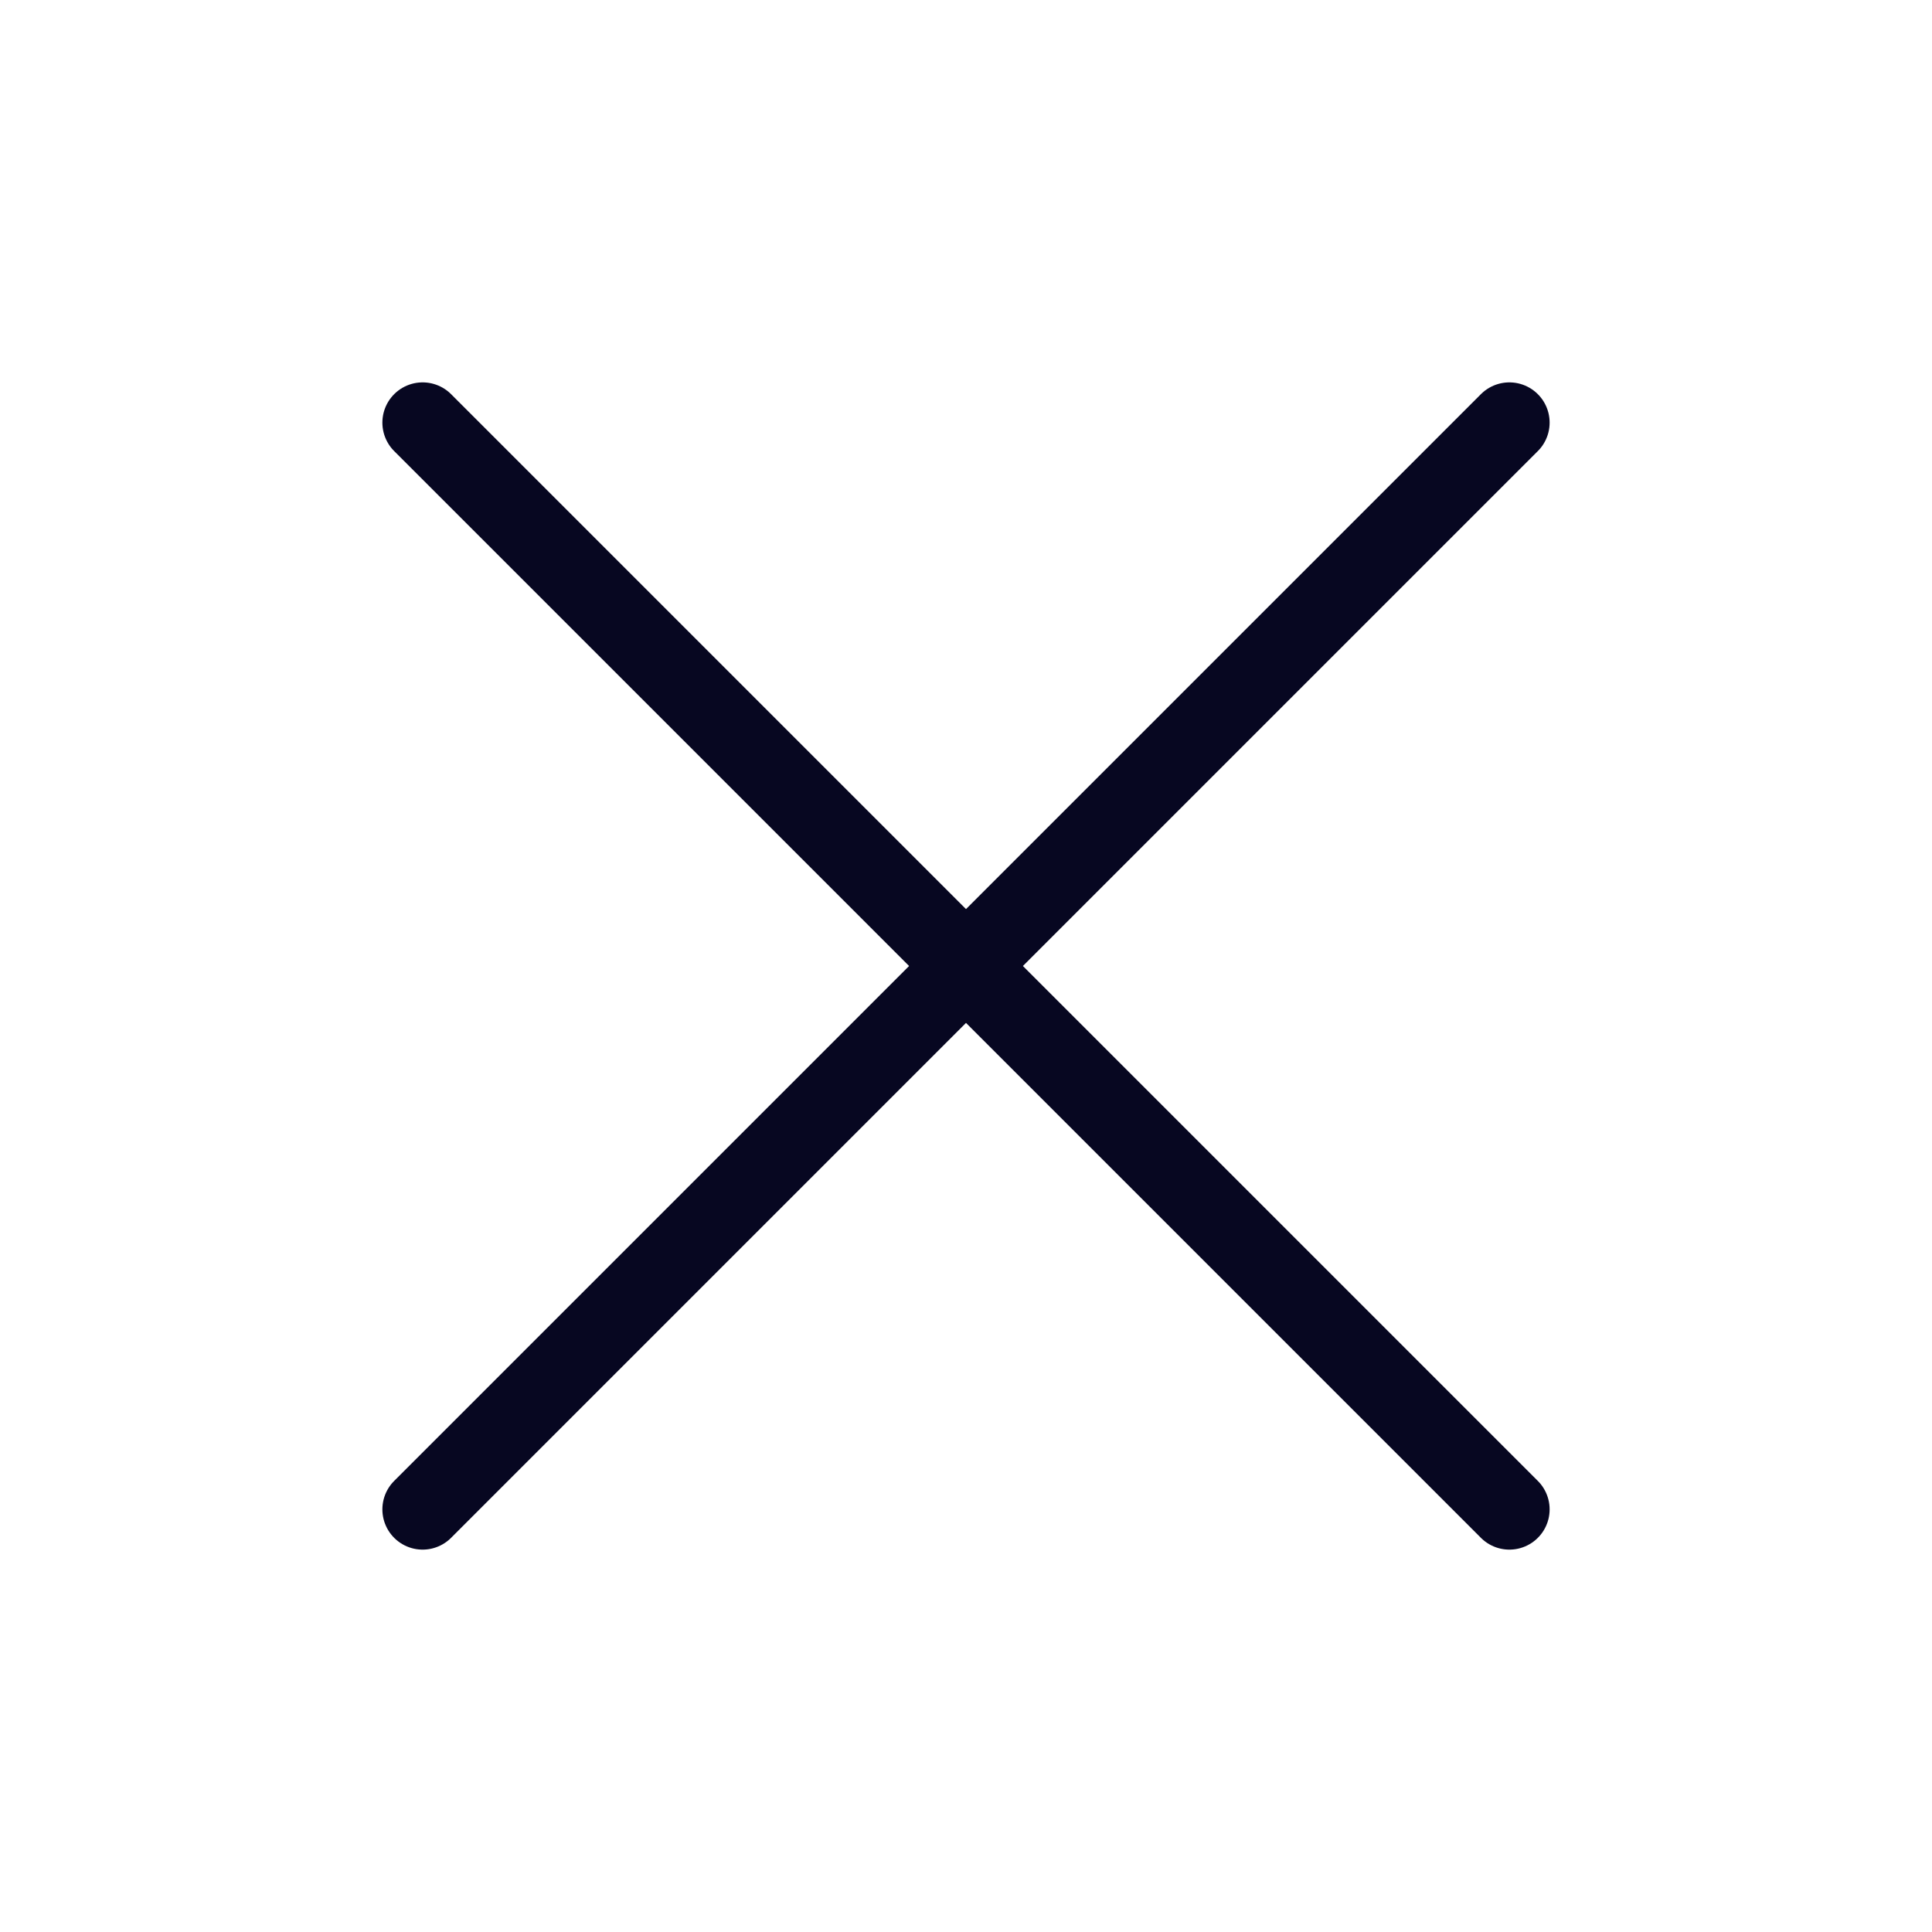
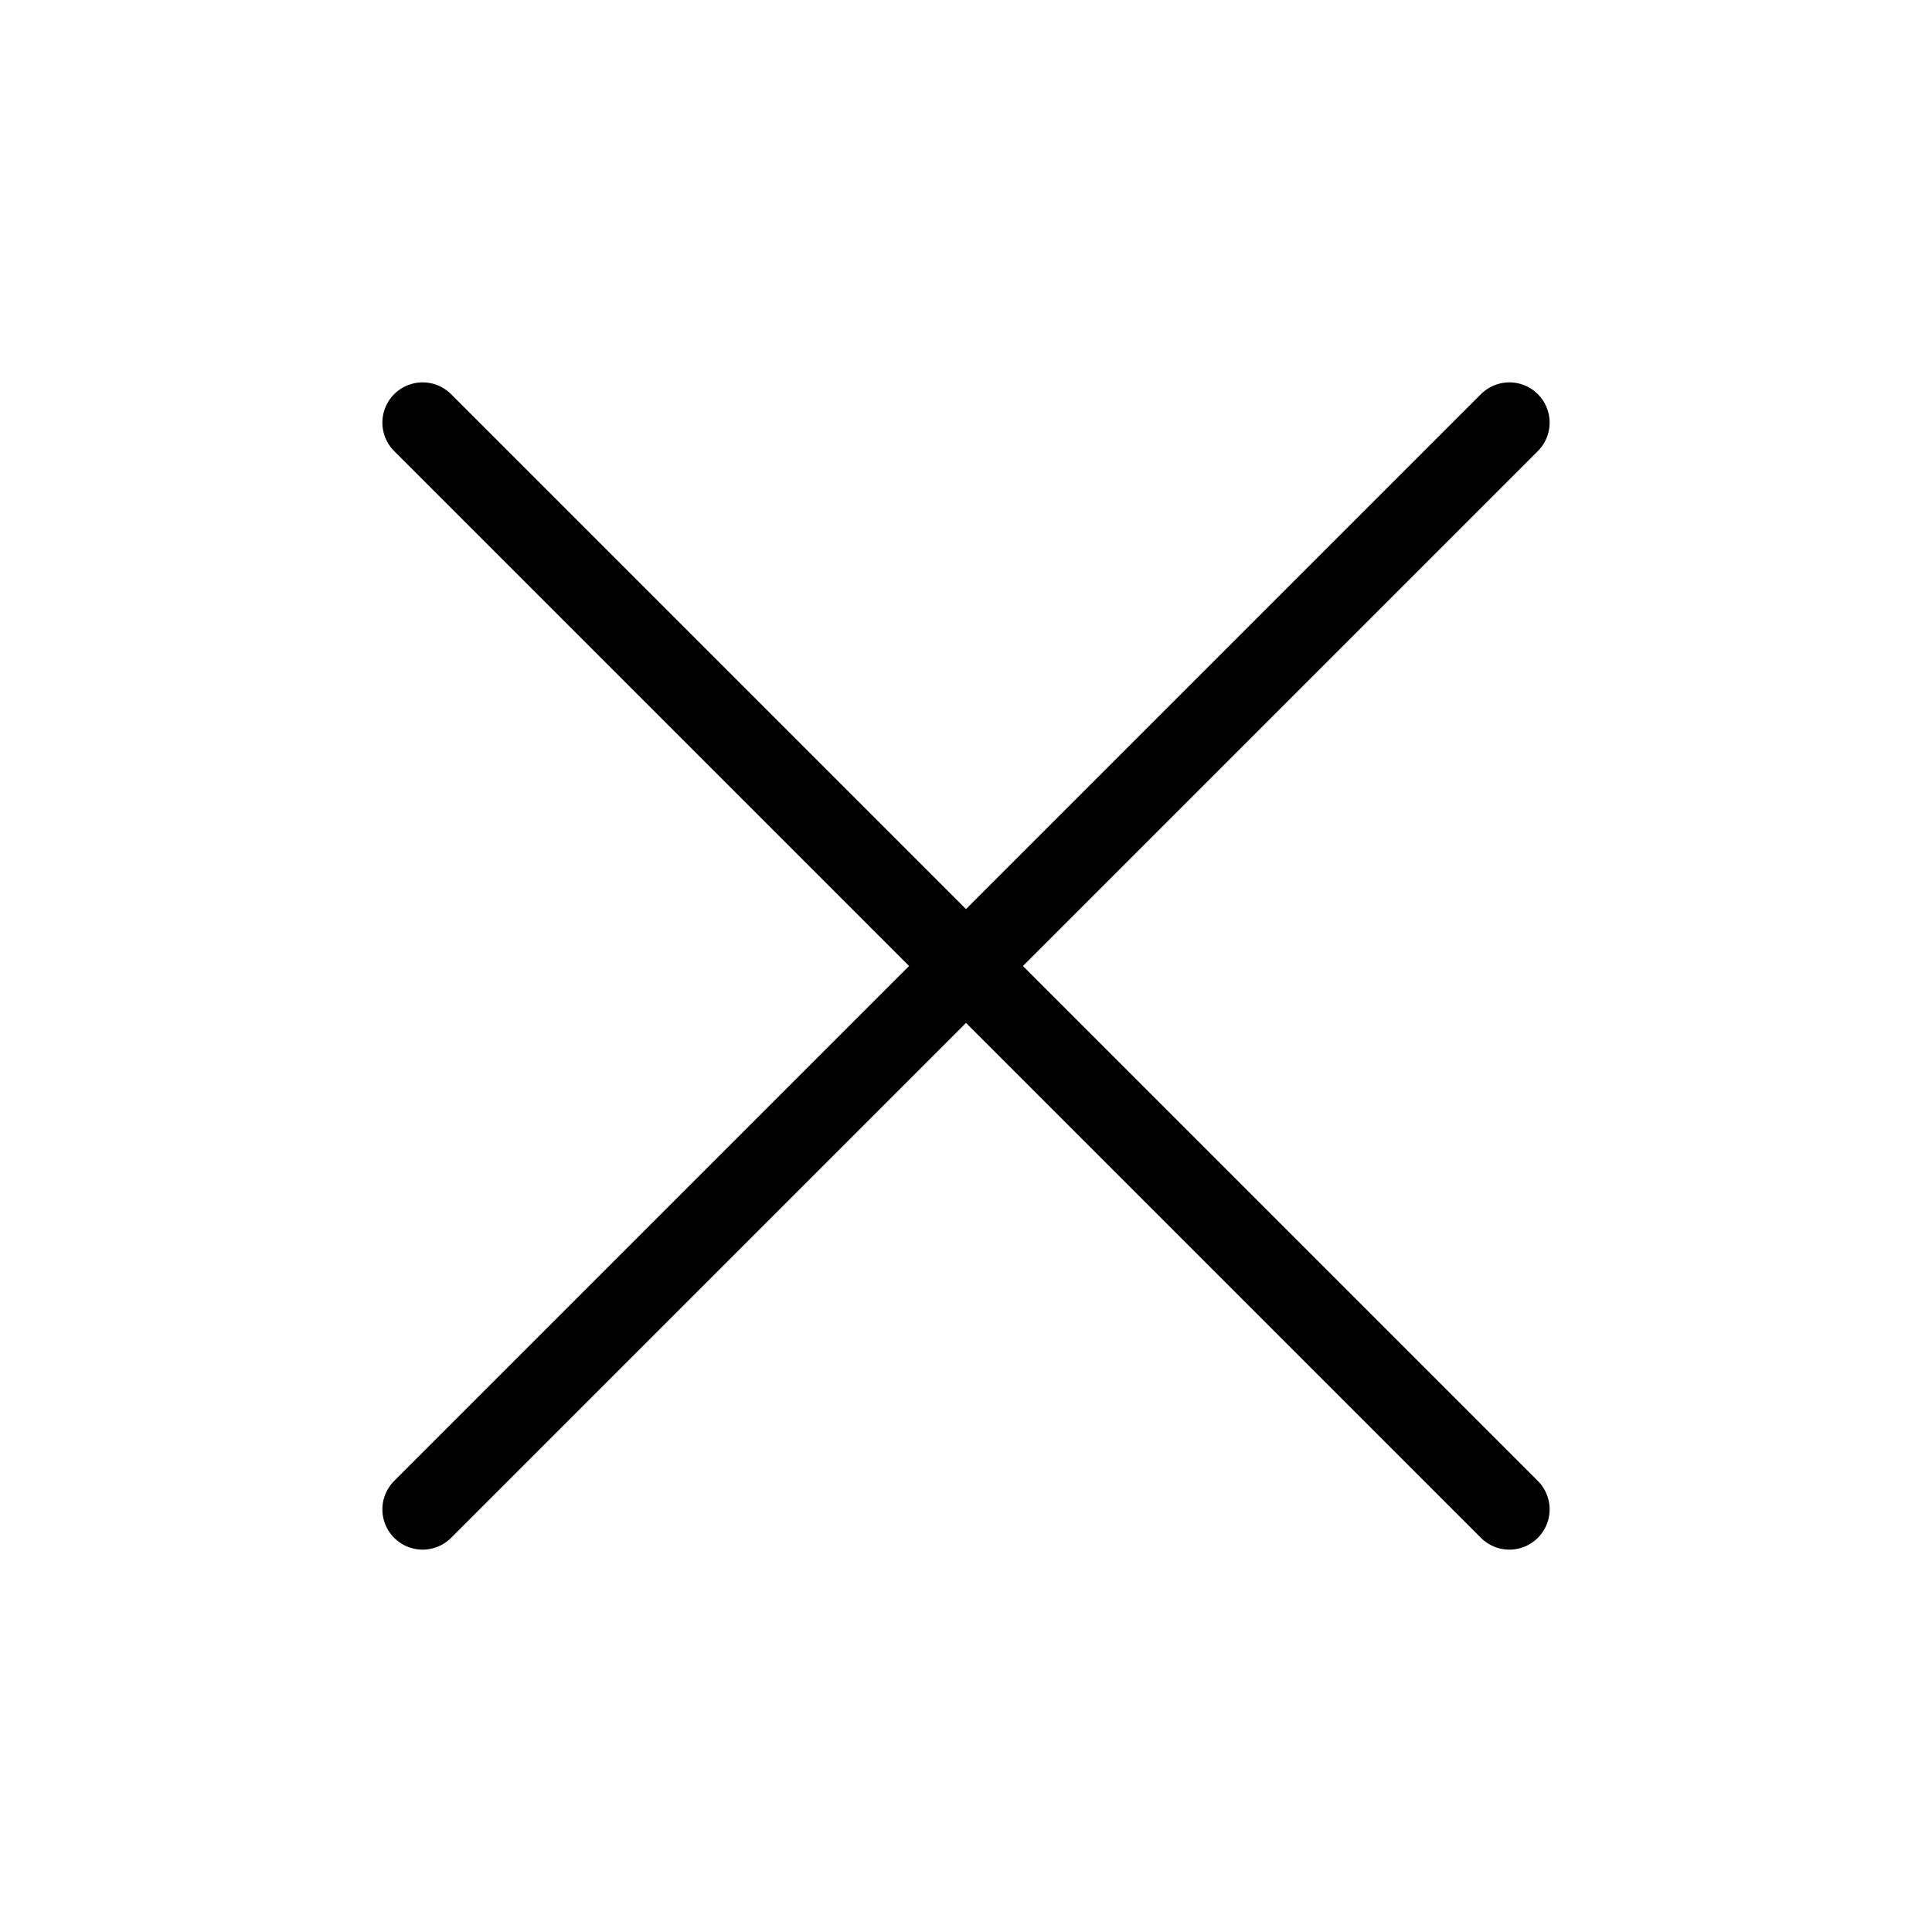
- <svg xmlns="http://www.w3.org/2000/svg" width="24" height="24" viewBox="0 0 24 24" fill="none">
-   <path d="M5.25 5.25L12 12M12 12L5.25 18.75M12 12L18.75 18.75M12 12L18.75 5.25" stroke="#070721" stroke-linecap="round" stroke-linejoin="round" />
+ <svg xmlns="http://www.w3.org/2000/svg" width="24" height="24" viewBox="0 0 24 24" fill="none" stroke="currentColor" stroke-linecap="round" stroke-linejoin="round" class="close">
+   <path d="M5.25 5.25L12 12M12 12L5.25 18.75M12 12L18.75 18.75M12 12L18.75 5.25" />
</svg>
